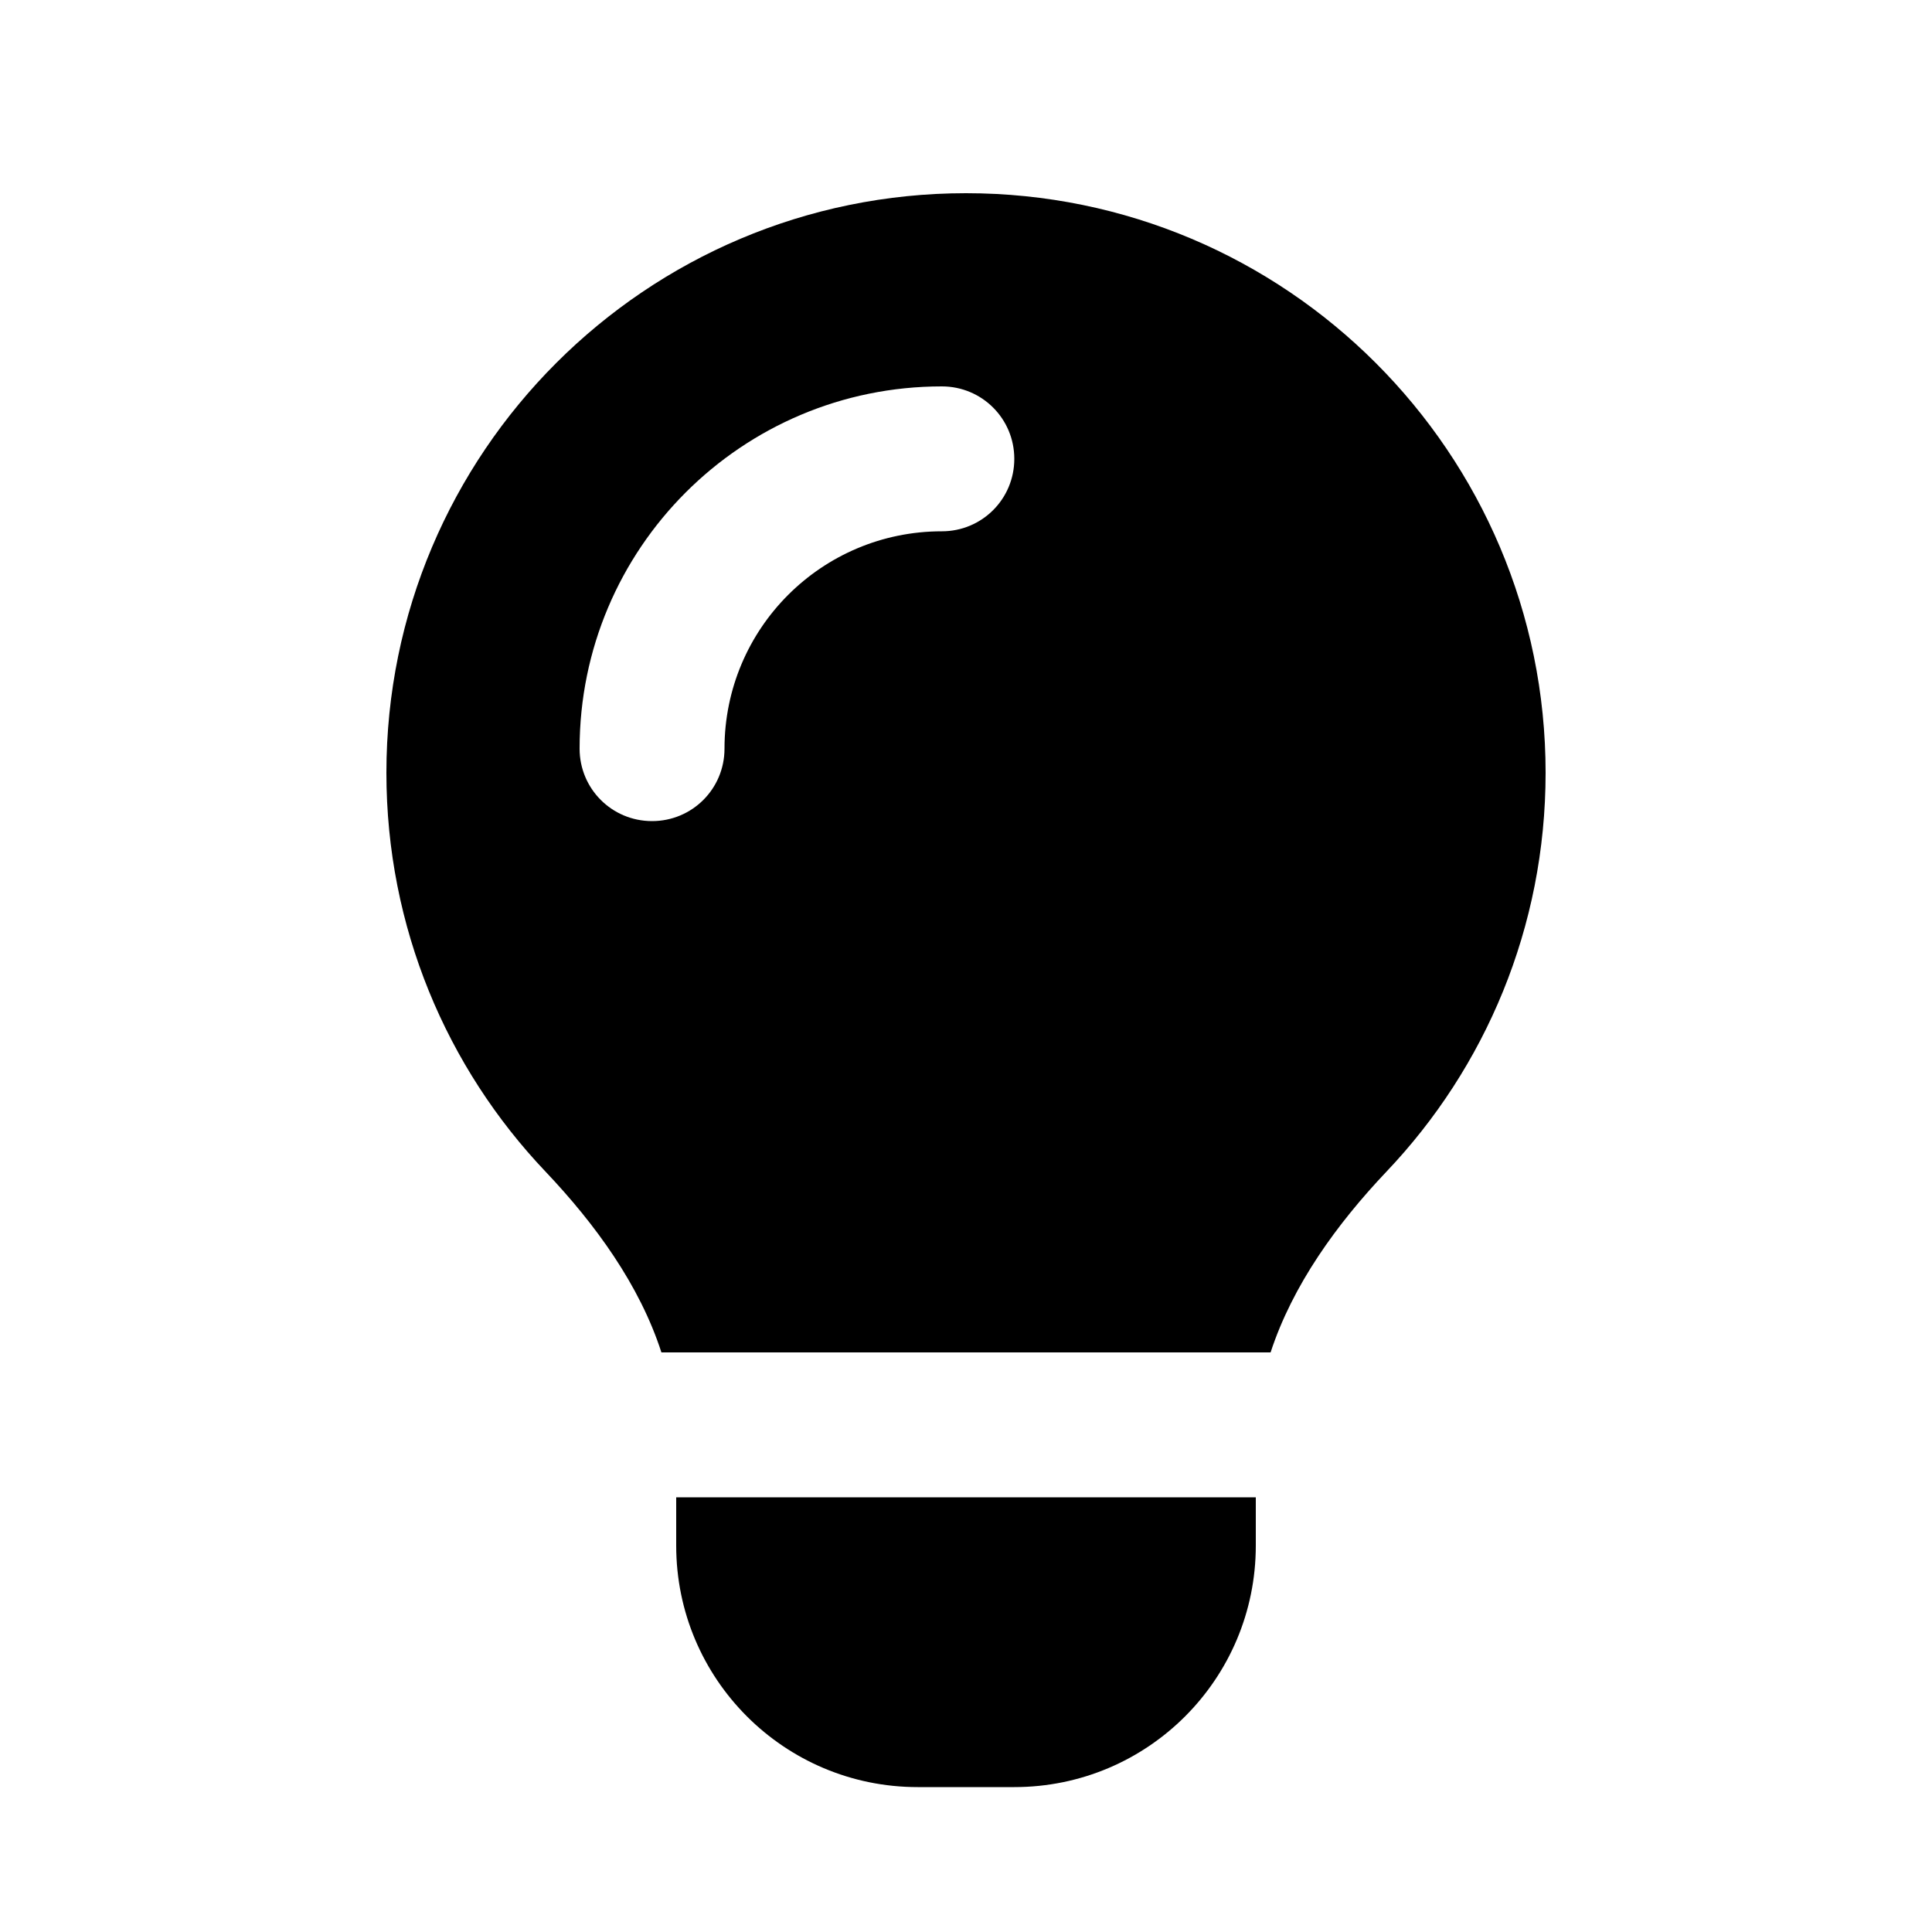
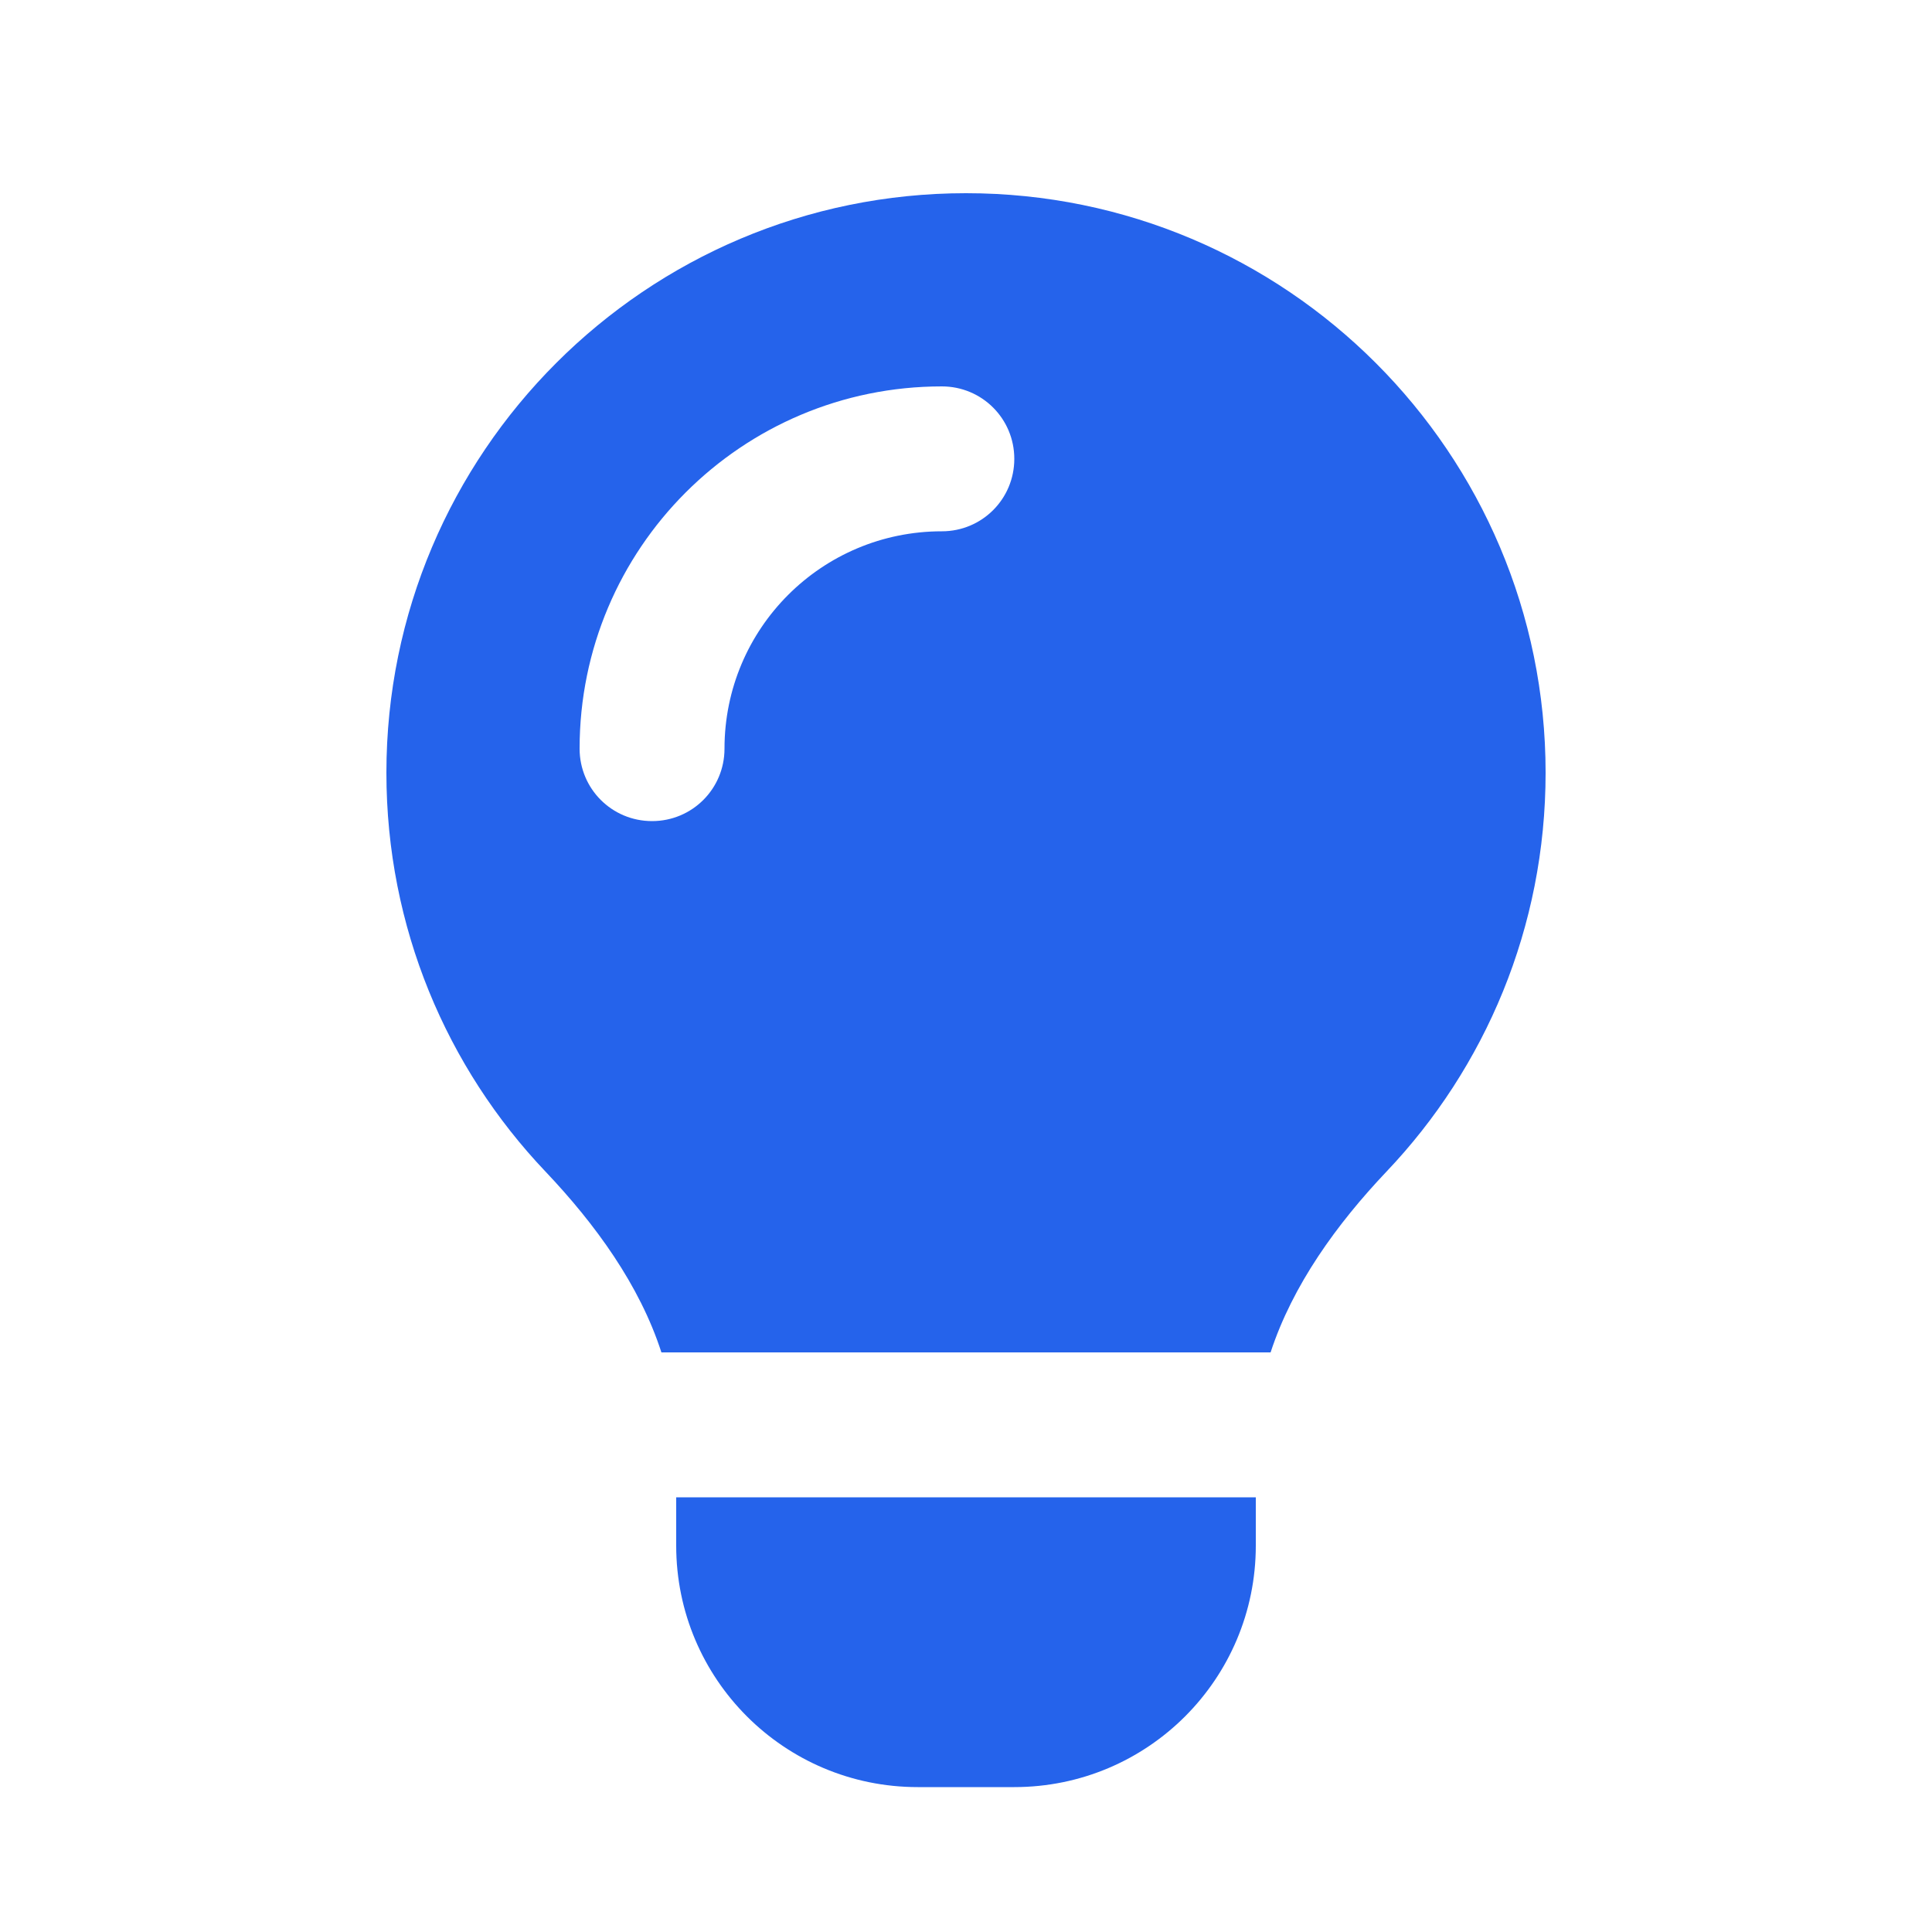
<svg xmlns="http://www.w3.org/2000/svg" viewBox="0 0 640 640">
-   <path d="M420.9 448C428.2 425.7 442.8 405.5 459.3 388.1C492 353.7 512 307.2 512 256C512 150 426 64 320 64C214 64 128 150 128 256C128 307.2 148 353.7 180.7 388.1C197.2 405.5 211.9 425.7 219.1 448L420.8 448zM416 496L224 496L224 512C224 556.2 259.8 592 304 592L336 592C380.2 592 416 556.2 416 512L416 496zM312 176C272.2 176 240 208.2 240 248C240 261.3 229.3 272 216 272C202.7 272 192 261.3 192 248C192 181.7 245.7 128 312 128C325.3 128 336 138.7 336 152C336 165.3 325.3 176 312 176z" />
+   <path d="M420.9 448C428.2 425.7 442.8 405.5 459.3 388.1C492 353.7 512 307.2 512 256C512 150 426 64 320 64C214 64 128 150 128 256C128 307.2 148 353.7 180.7 388.1C197.2 405.5 211.9 425.7 219.1 448L420.8 448zM416 496L224 496L224 512C224 556.2 259.8 592 304 592L336 592C380.2 592 416 556.2 416 512L416 496zM312 176C272.2 176 240 208.2 240 248C240 261.3 229.3 272 216 272C202.7 272 192 261.3 192 248C192 181.7 245.7 128 312 128C325.3 128 336 138.7 336 152C336 165.3 325.3 176 312 176z" fill="#2563EB" />
</svg>
